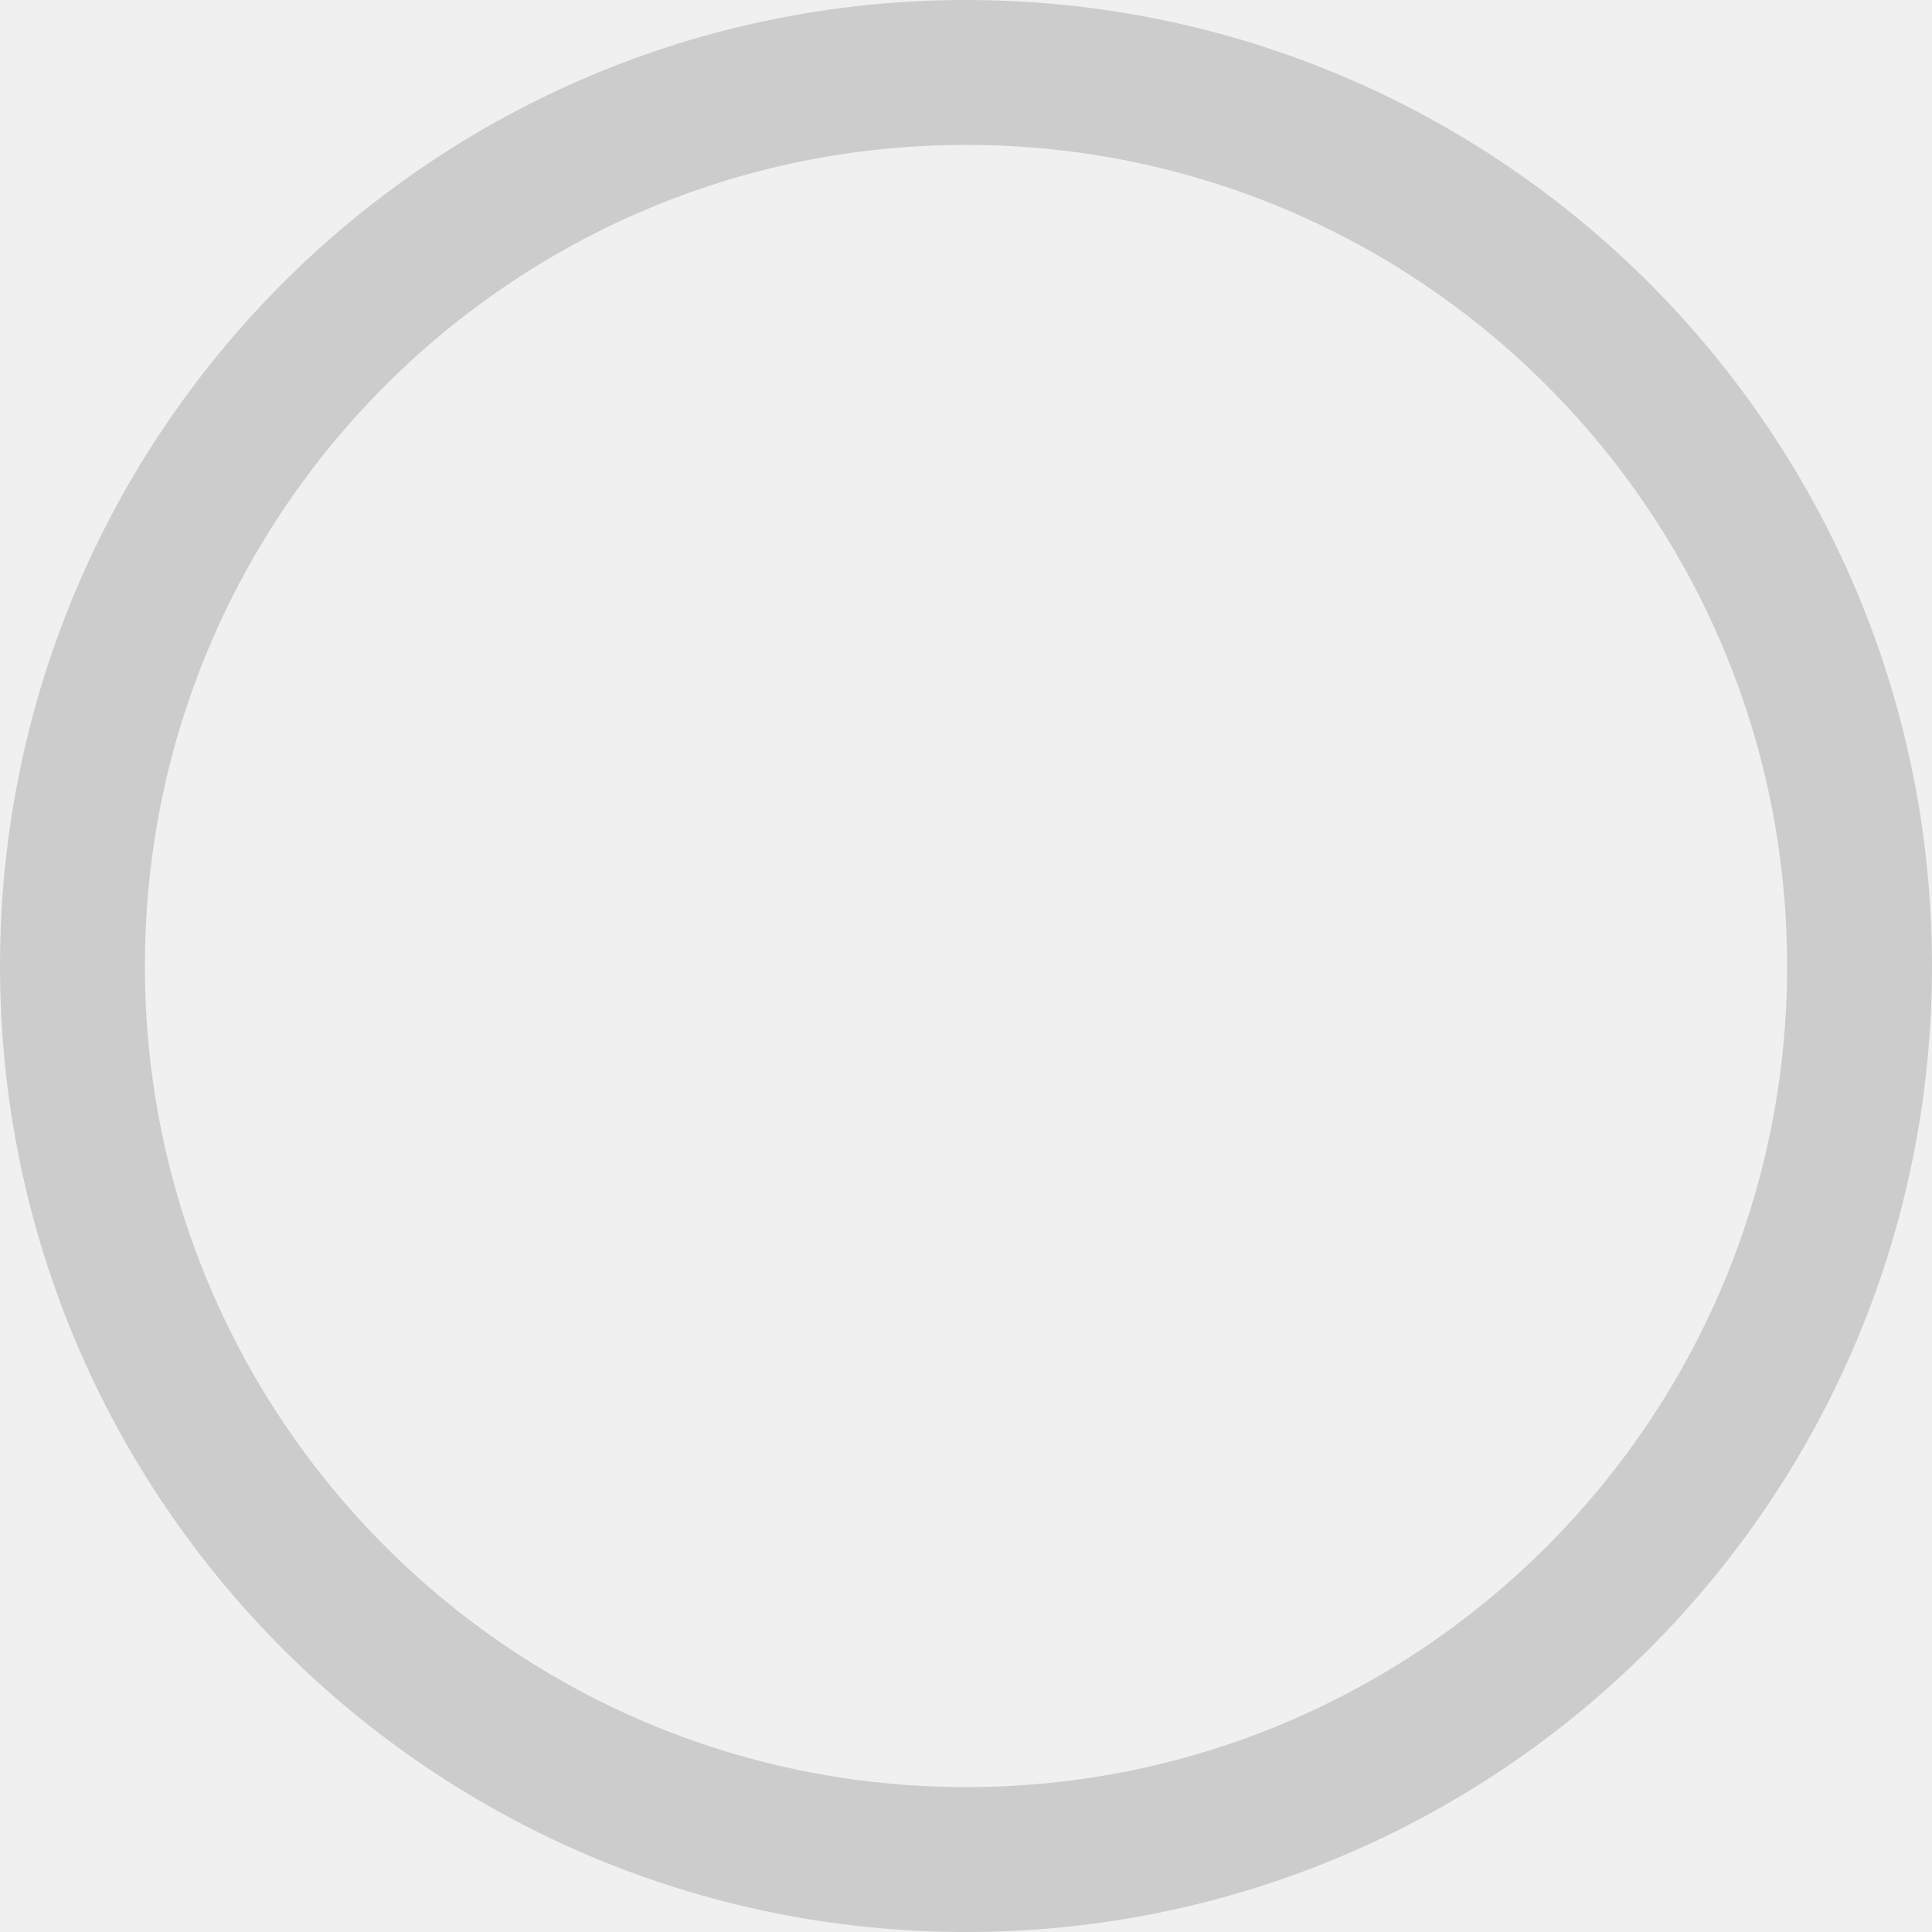
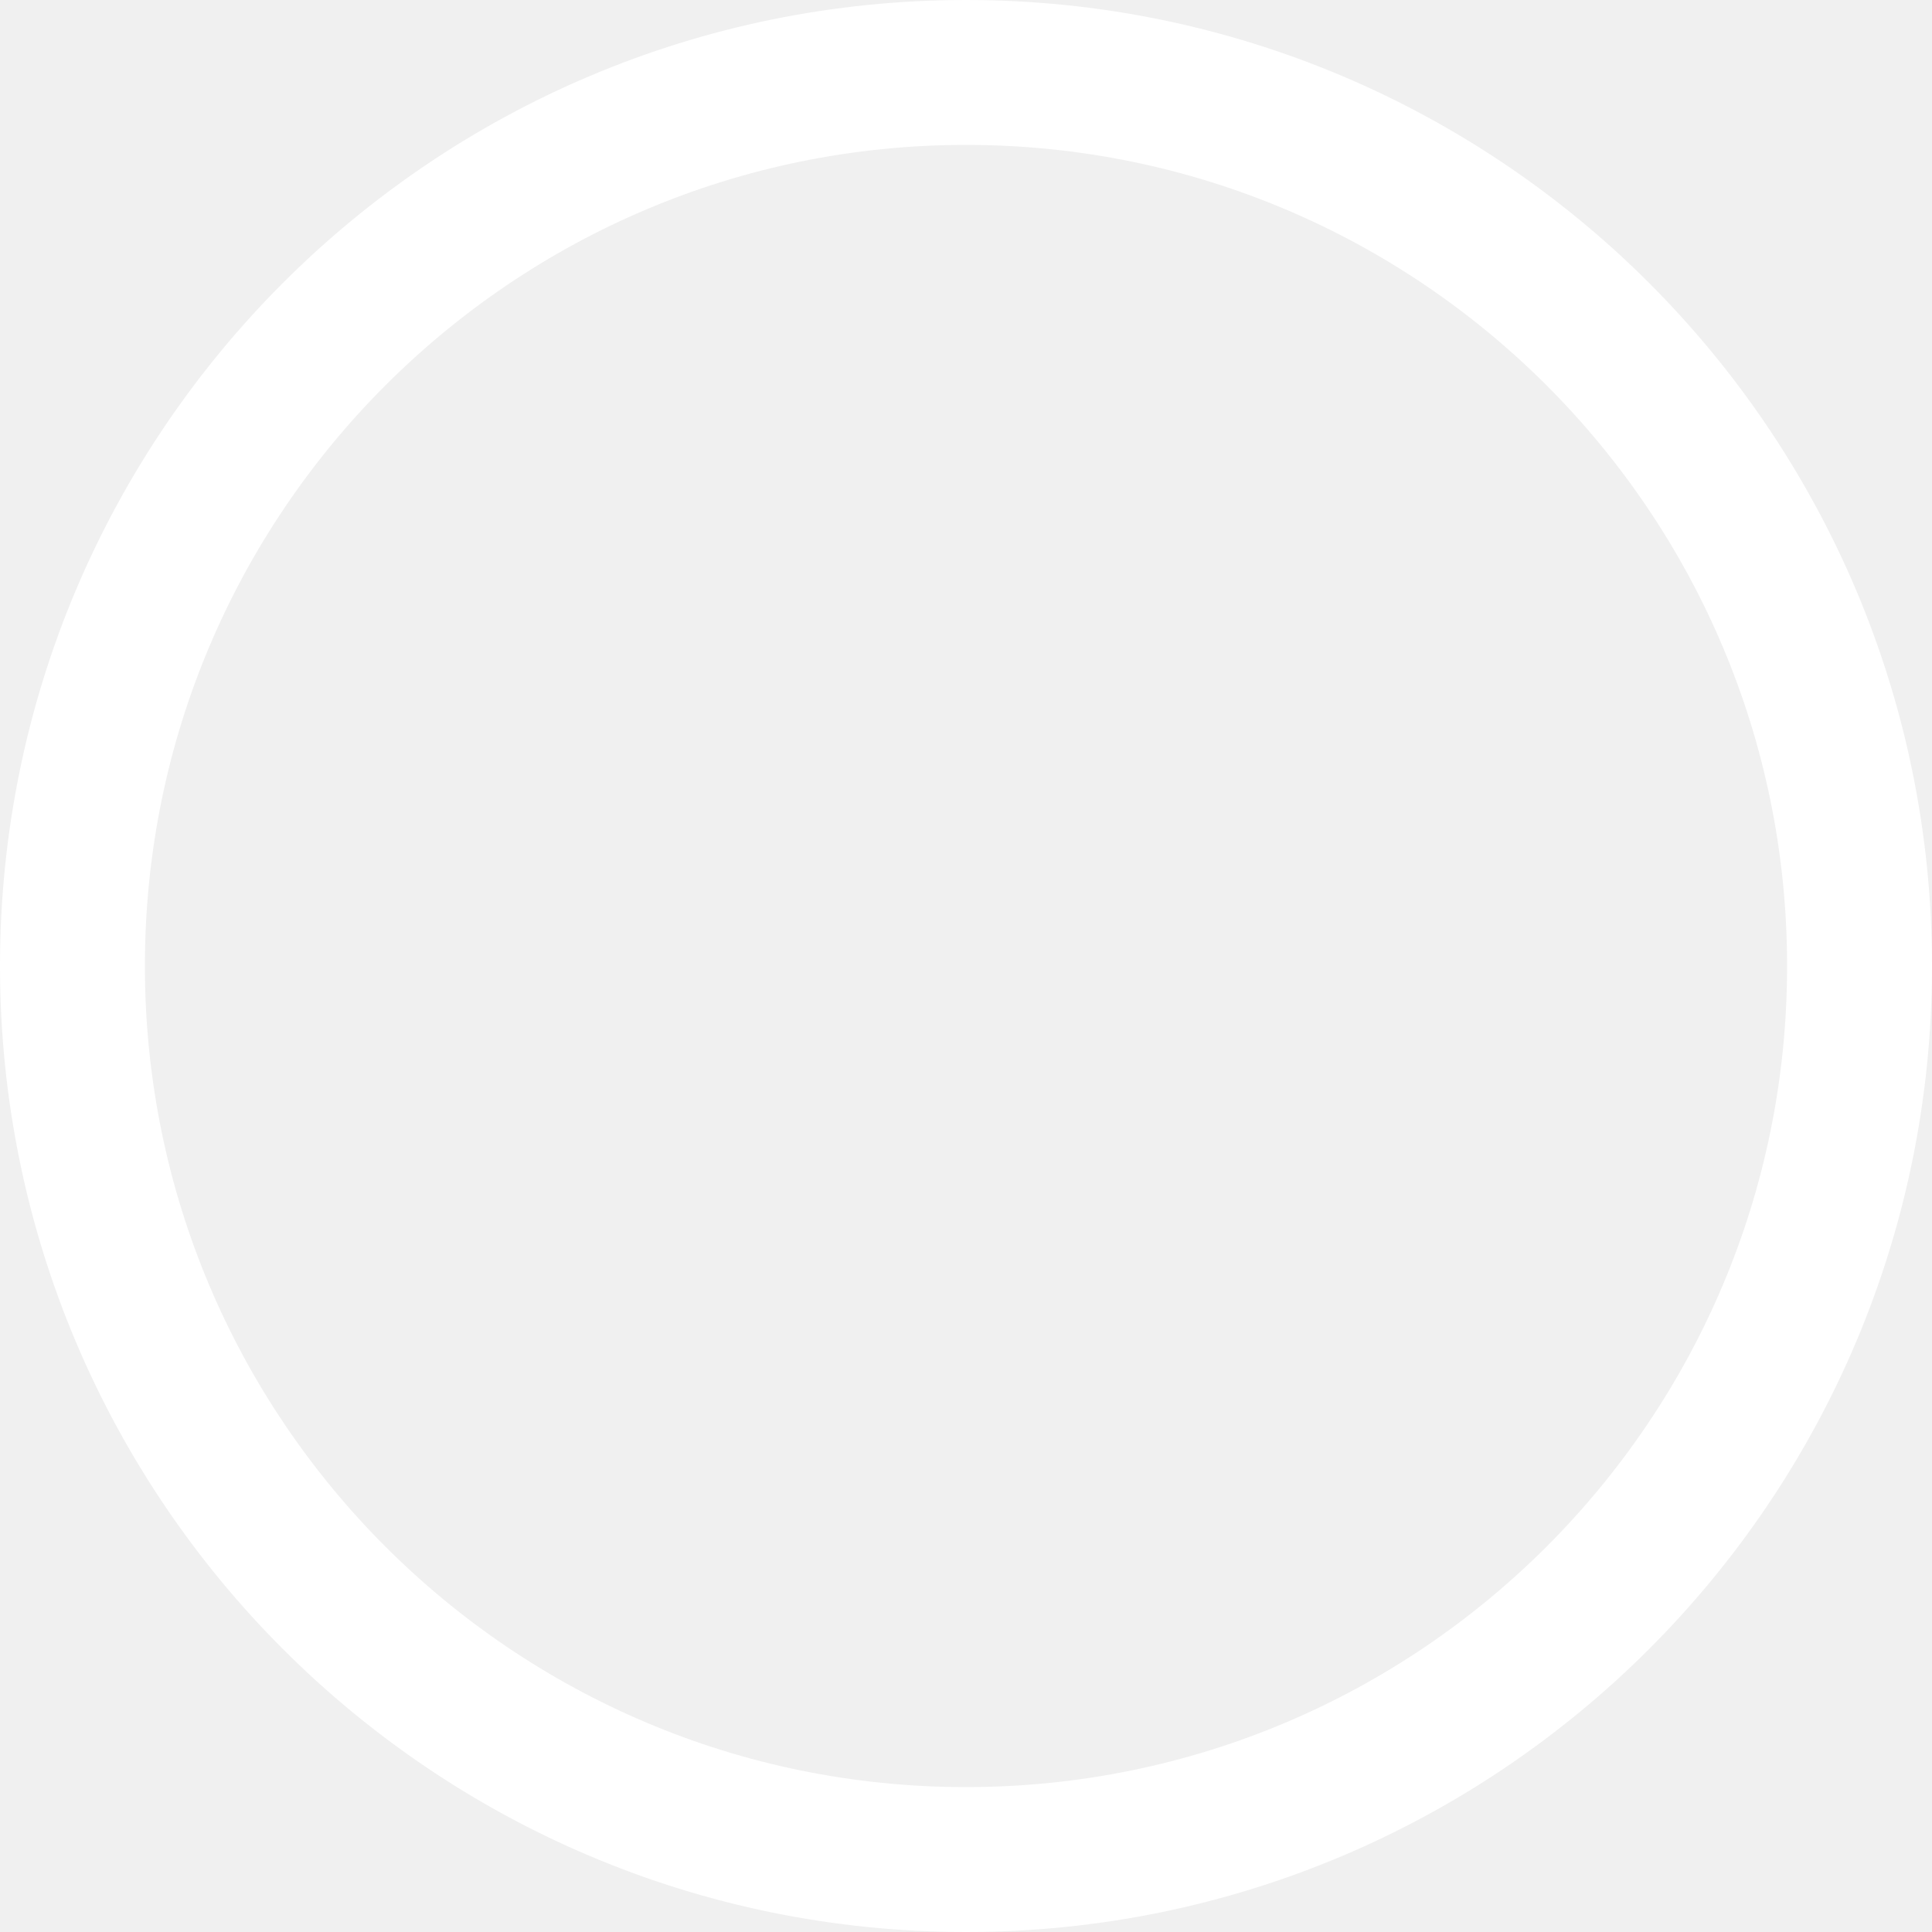
<svg xmlns="http://www.w3.org/2000/svg" width="400" height="400" viewBox="0 0 400 400" version="1.1" id="svg36">
  <defs id="defs30" />
  <g id="layer1" style="display:inline">
-     <circle style="fill:none;fill-rule:evenodd;stroke:#ccc;stroke-width:30;stroke-linejoin:round;stroke-miterlimit:4;stroke-dasharray:none;stop-color:#000000" id="path38" cx="200" cy="200" r="185" />
+     <circle style="fill:none;fill-rule:evenodd;stroke:#fff;stroke-width:30;stroke-linejoin:round;stroke-miterlimit:4;stroke-dasharray:none;stop-color:#000000" id="path38" cx="200" cy="200" r="185" />
  </g>
  <g id="layer2" style="display:none">
    <rect style="fill:#ccc;fill-rule:evenodd;stroke:none;stroke-width:30;stroke-linejoin:round;stroke-miterlimit:4;stroke-dasharray:none;stop-color:#000000" id="rect866" width="30" height="120" x="185" y="80" rx="0" ry="0" />
-     <circle style="fill:#ccc;fill-rule:evenodd;stroke:none;stroke-width:30;stroke-linejoin:round;stroke-miterlimit:4;stroke-dasharray:none;stop-color:#000000" id="path868" cx="200" cy="200" r="15" />
+     <circle style="fill:#fff;fill-rule:evenodd;stroke:none;stroke-width:30;stroke-linejoin:round;stroke-miterlimit:4;stroke-dasharray:none;stop-color:#000000" id="path868" cx="200" cy="200" r="15" />
  </g>
  <g id="layer3" style="display:none">
    <rect style="fill:#ccc;fill-rule:evenodd;stroke:none;stroke-width:30;stroke-linejoin:round;stroke-miterlimit:4;stroke-dasharray:none;stop-color:#000000" id="rect889" width="350.751" height="60" x="103.293" y="18.414" transform="rotate(35.14423)" />
  </g>
</svg>
